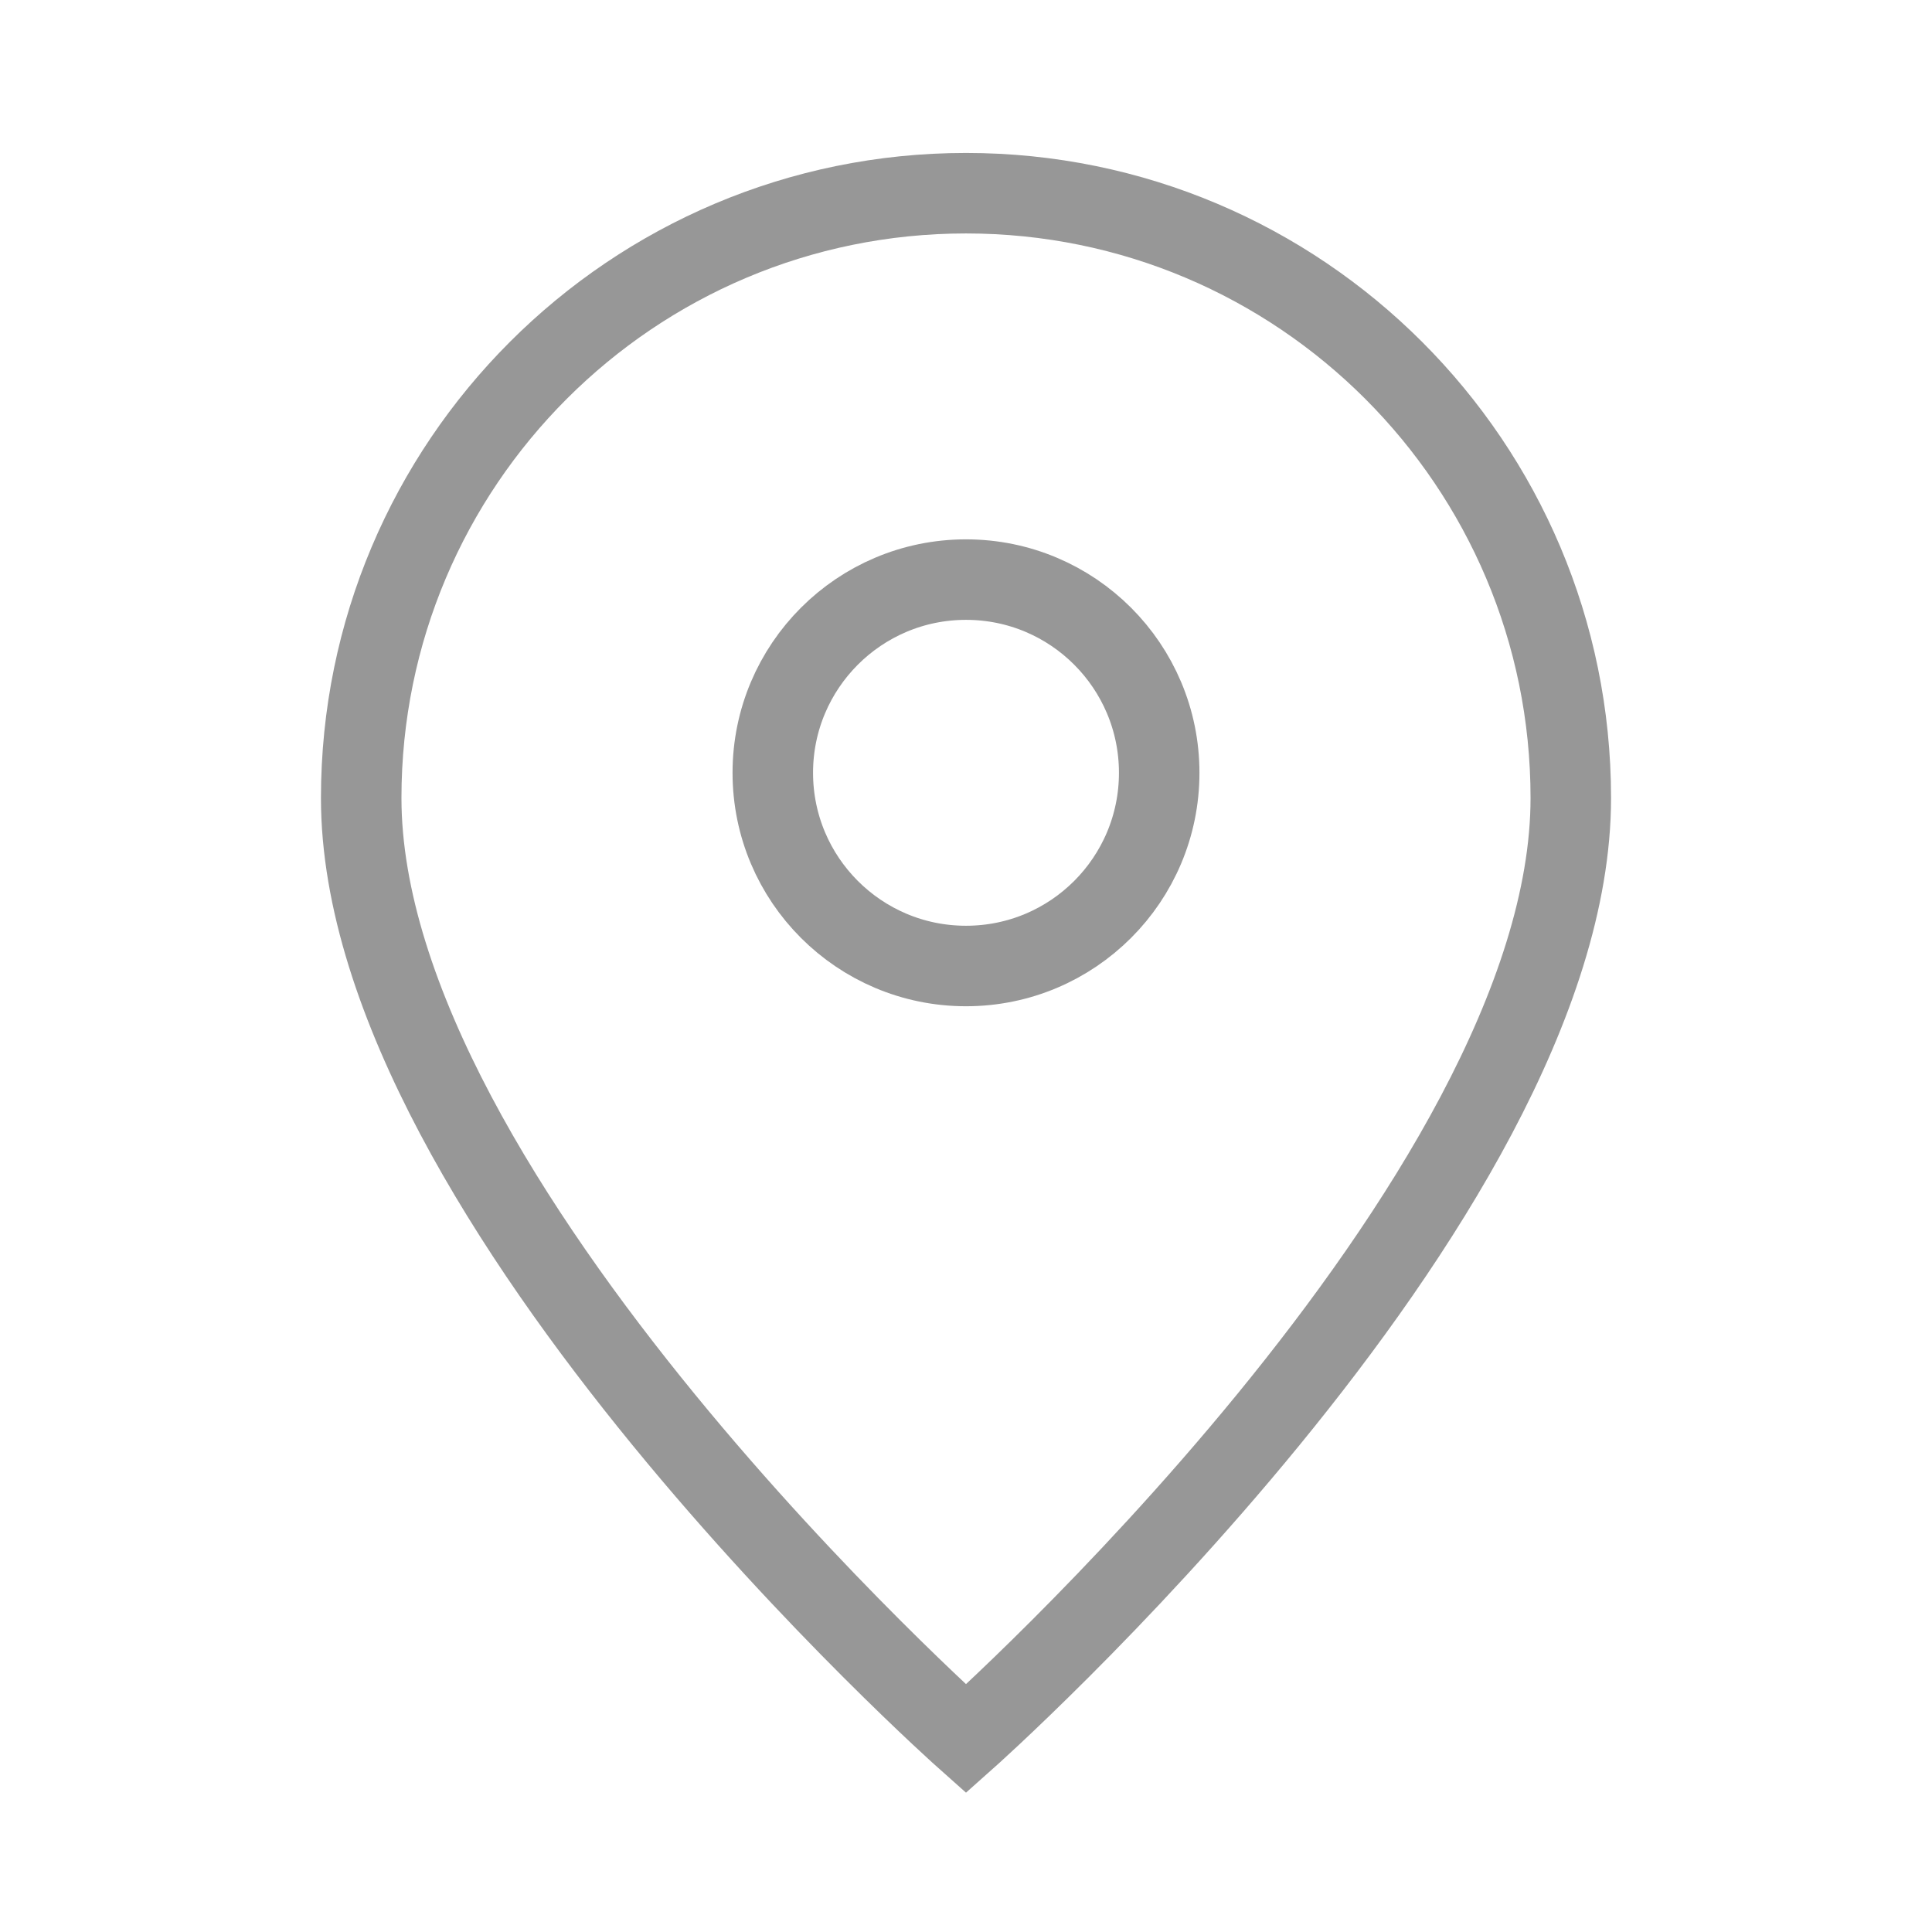
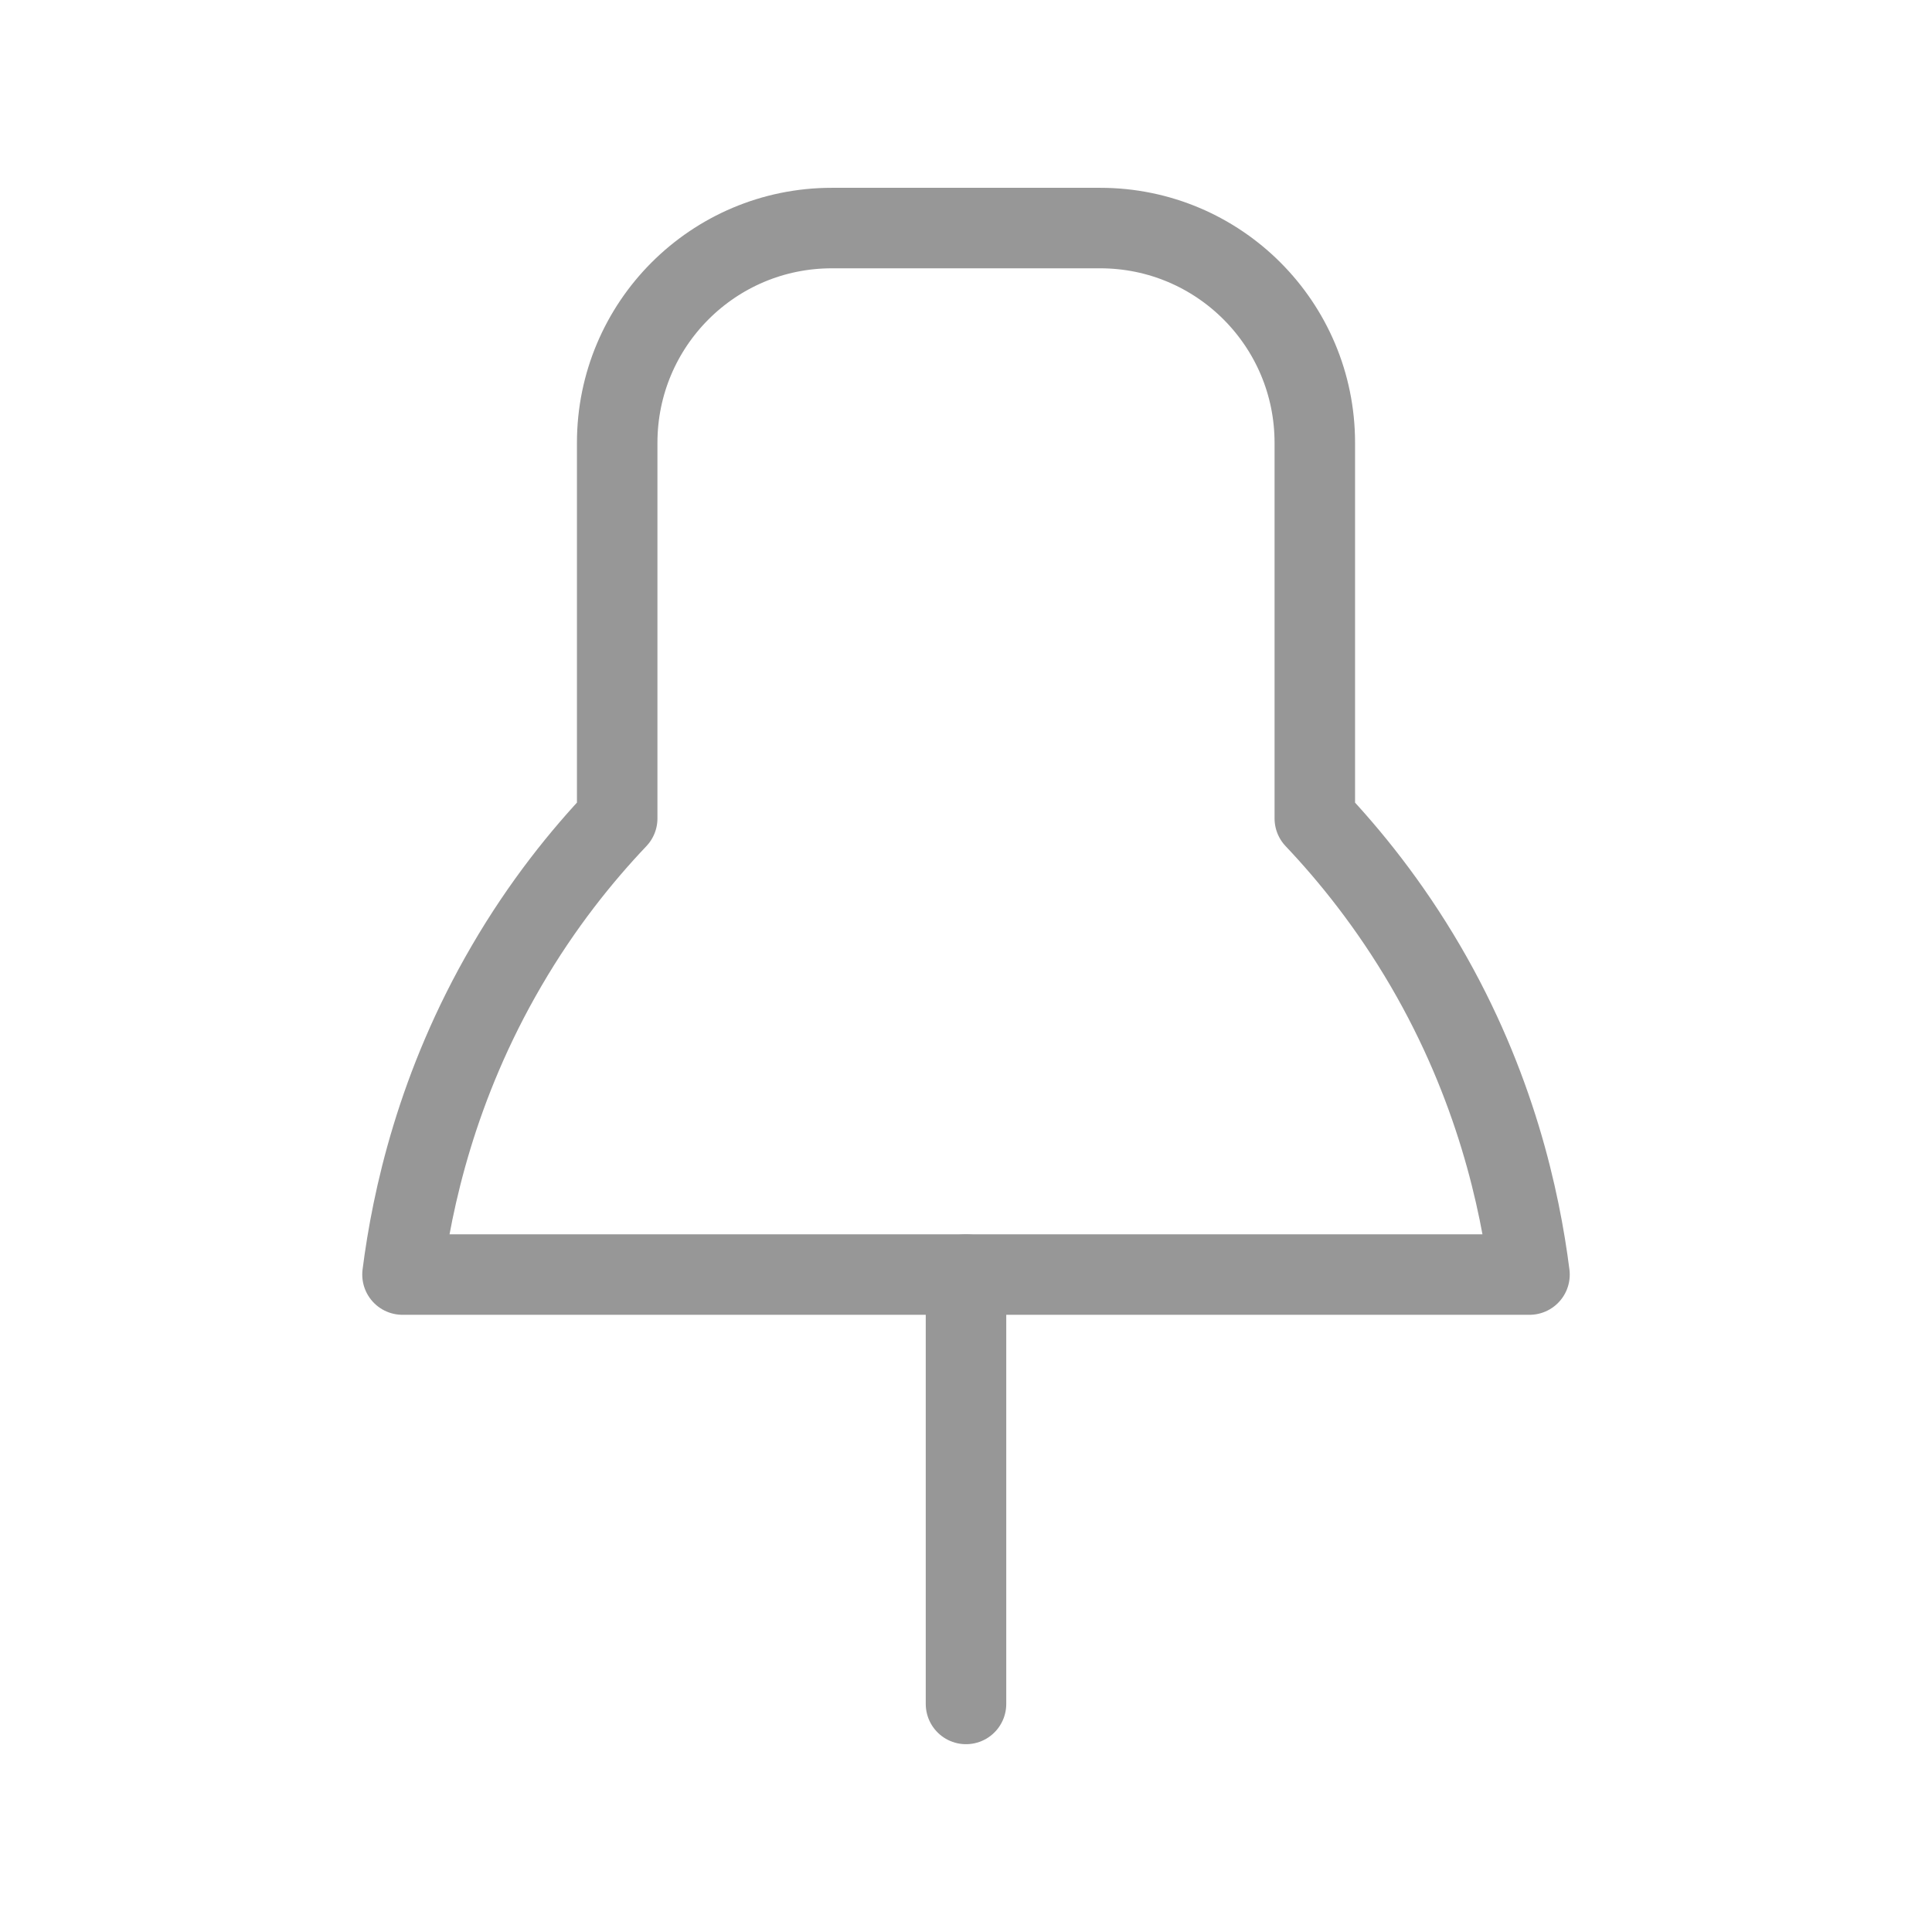
<svg xmlns="http://www.w3.org/2000/svg" width="24" height="24" viewBox="0 0 24 24" fill="none">
-   <path d="M12 21.6C12 21.6 19.513 14.922 19.513 9.913C19.513 5.764 16.149 2.4 12 2.4C7.851 2.4 4.487 5.764 4.487 9.913C4.487 14.922 12 21.6 12 21.6Z" stroke="#979797" />
-   <path d="M14.4 9.6C14.4 10.926 13.326 12 12 12C10.675 12 9.6 10.926 9.6 9.6C9.6 8.275 10.675 7.2 12 7.2C13.326 7.2 14.4 8.275 14.4 9.6Z" stroke="#979797" />
+   <path d="M12 21.167V15.833" stroke="#979797" stroke-linecap="round" stroke-linejoin="round" />
+   <path d="M19 15.833C18.881 14.901 18.576 13.487 17.708 12C17.261 11.235 16.771 10.629 16.333 10.167V5.5C16.333 4.027 15.14 2.833 13.667 2.833H10.333C8.86 2.833 7.667 4.027 7.667 5.5V10.167C7.228 10.629 6.737 11.235 6.292 12C5.425 13.487 5.119 14.901 5 15.833H19Z" stroke="#979797" stroke-linecap="round" stroke-linejoin="round" />
</svg>
